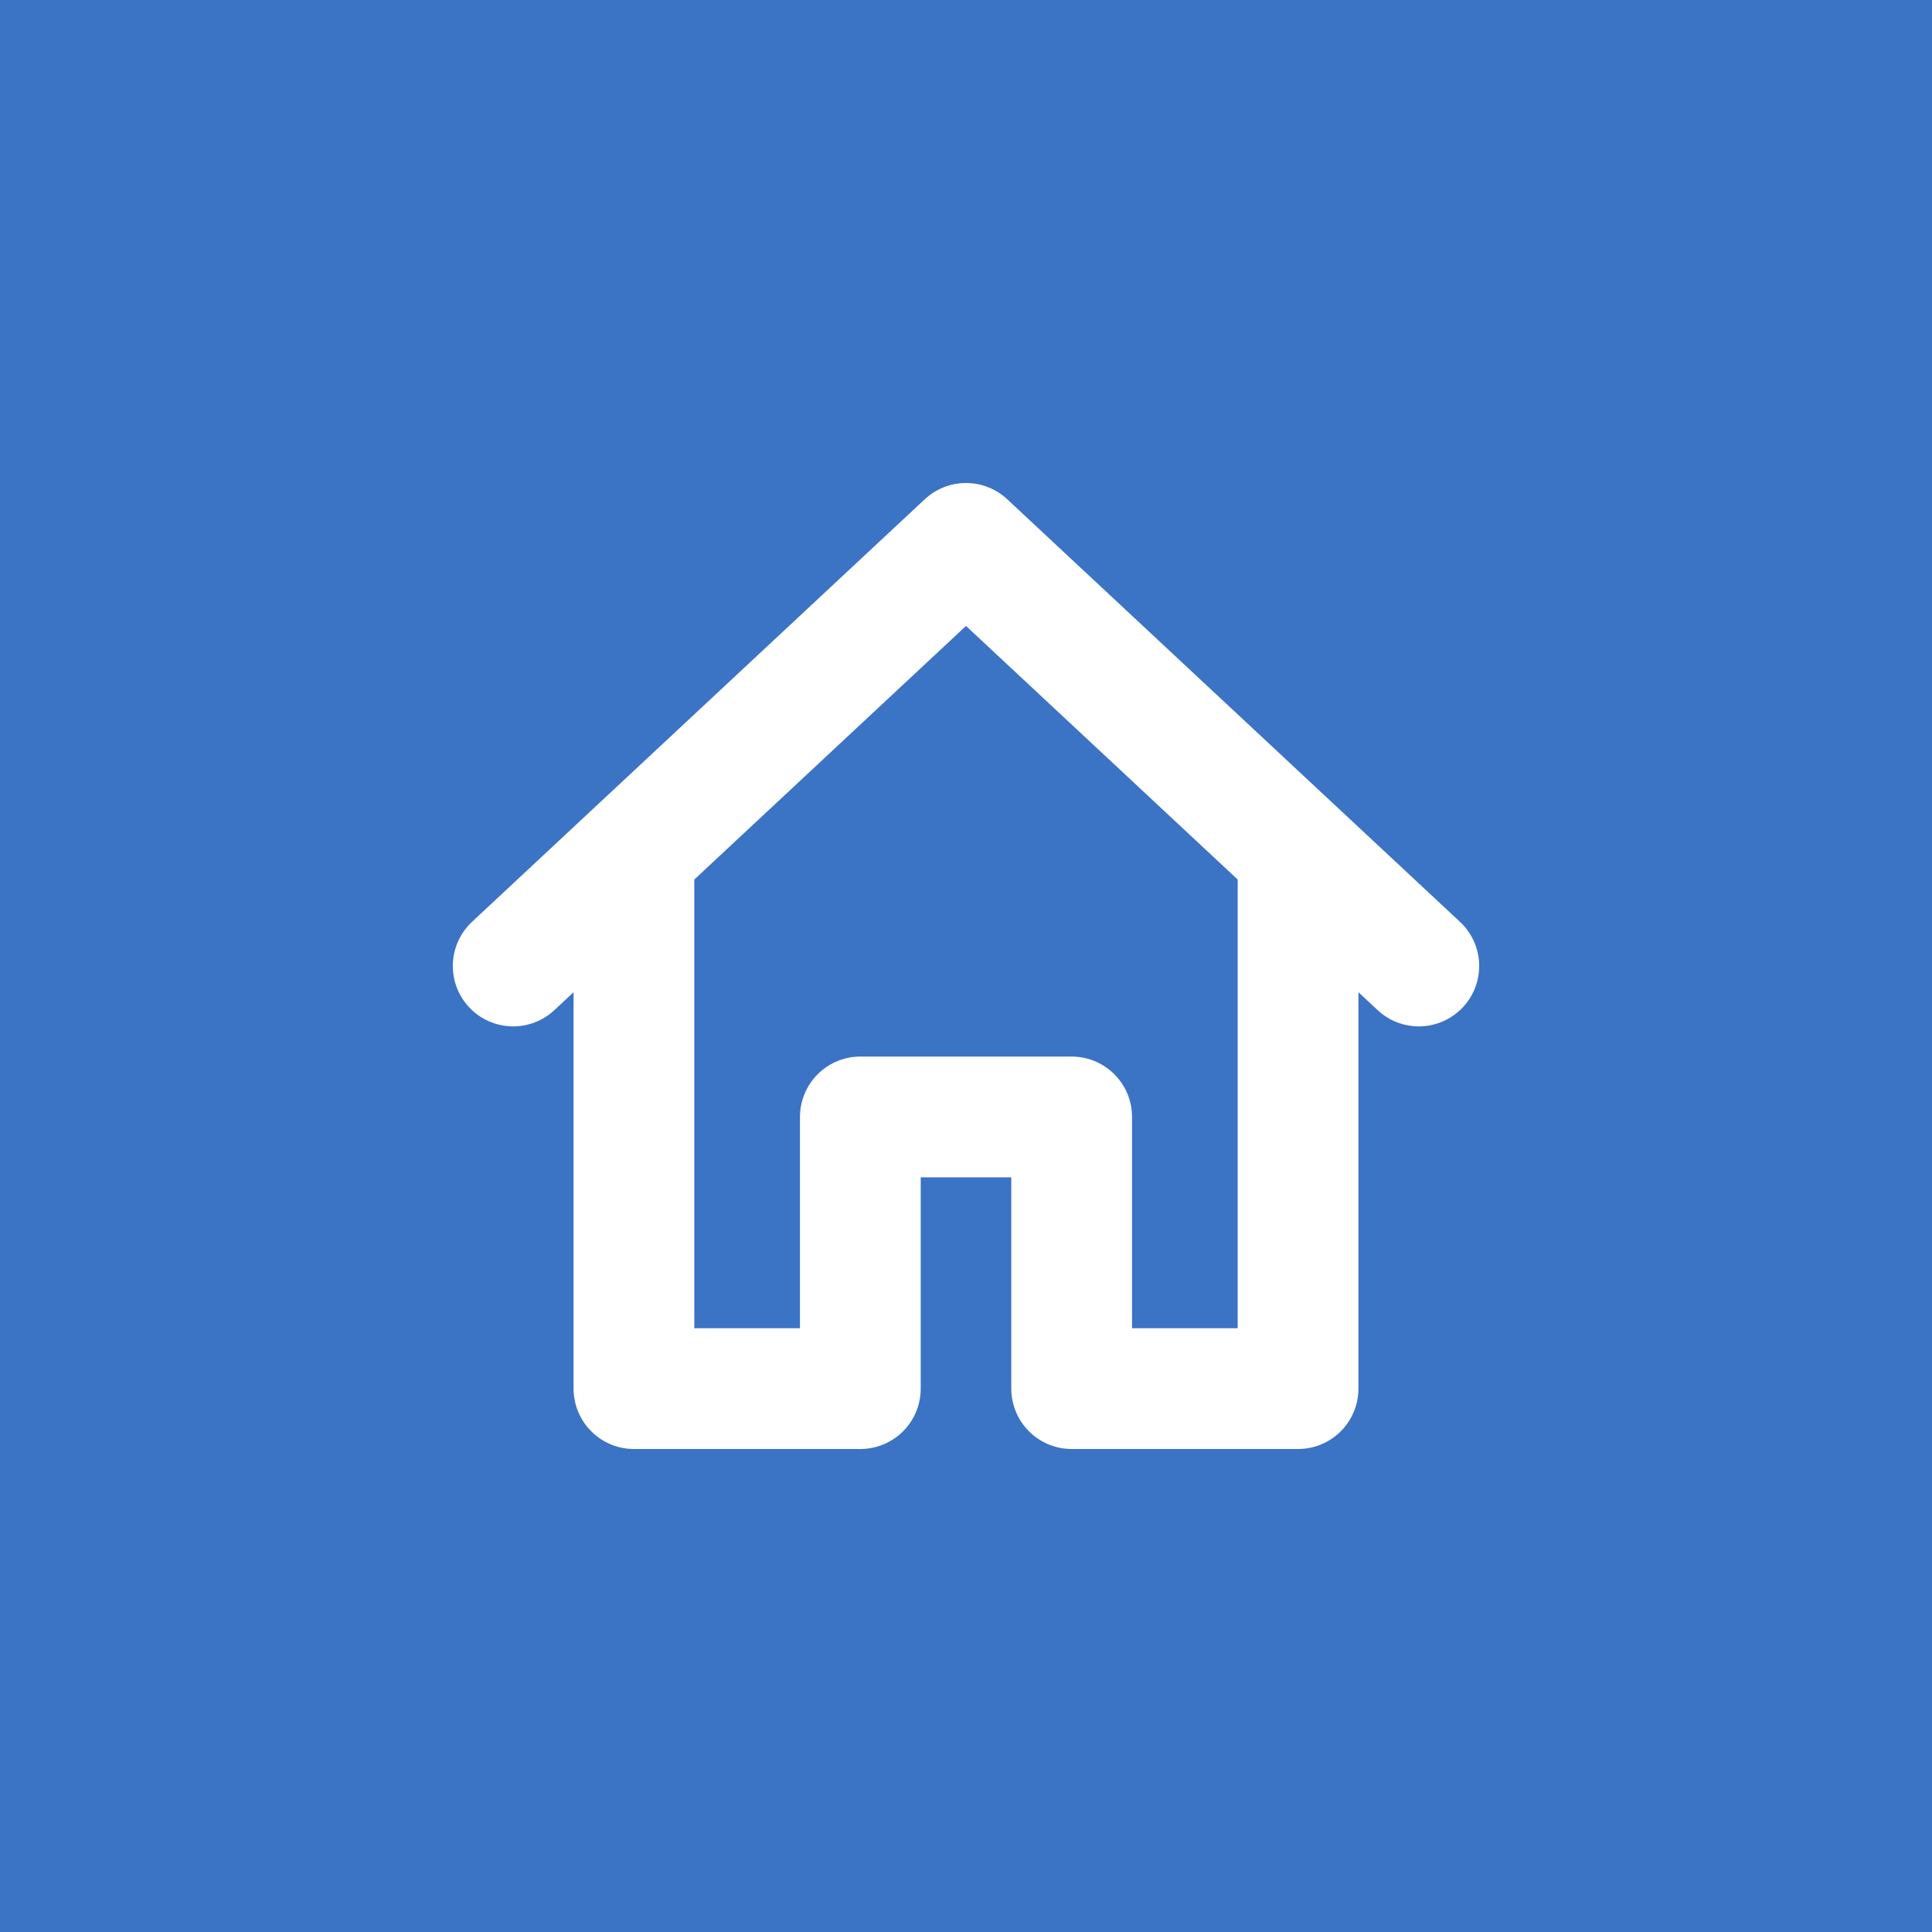
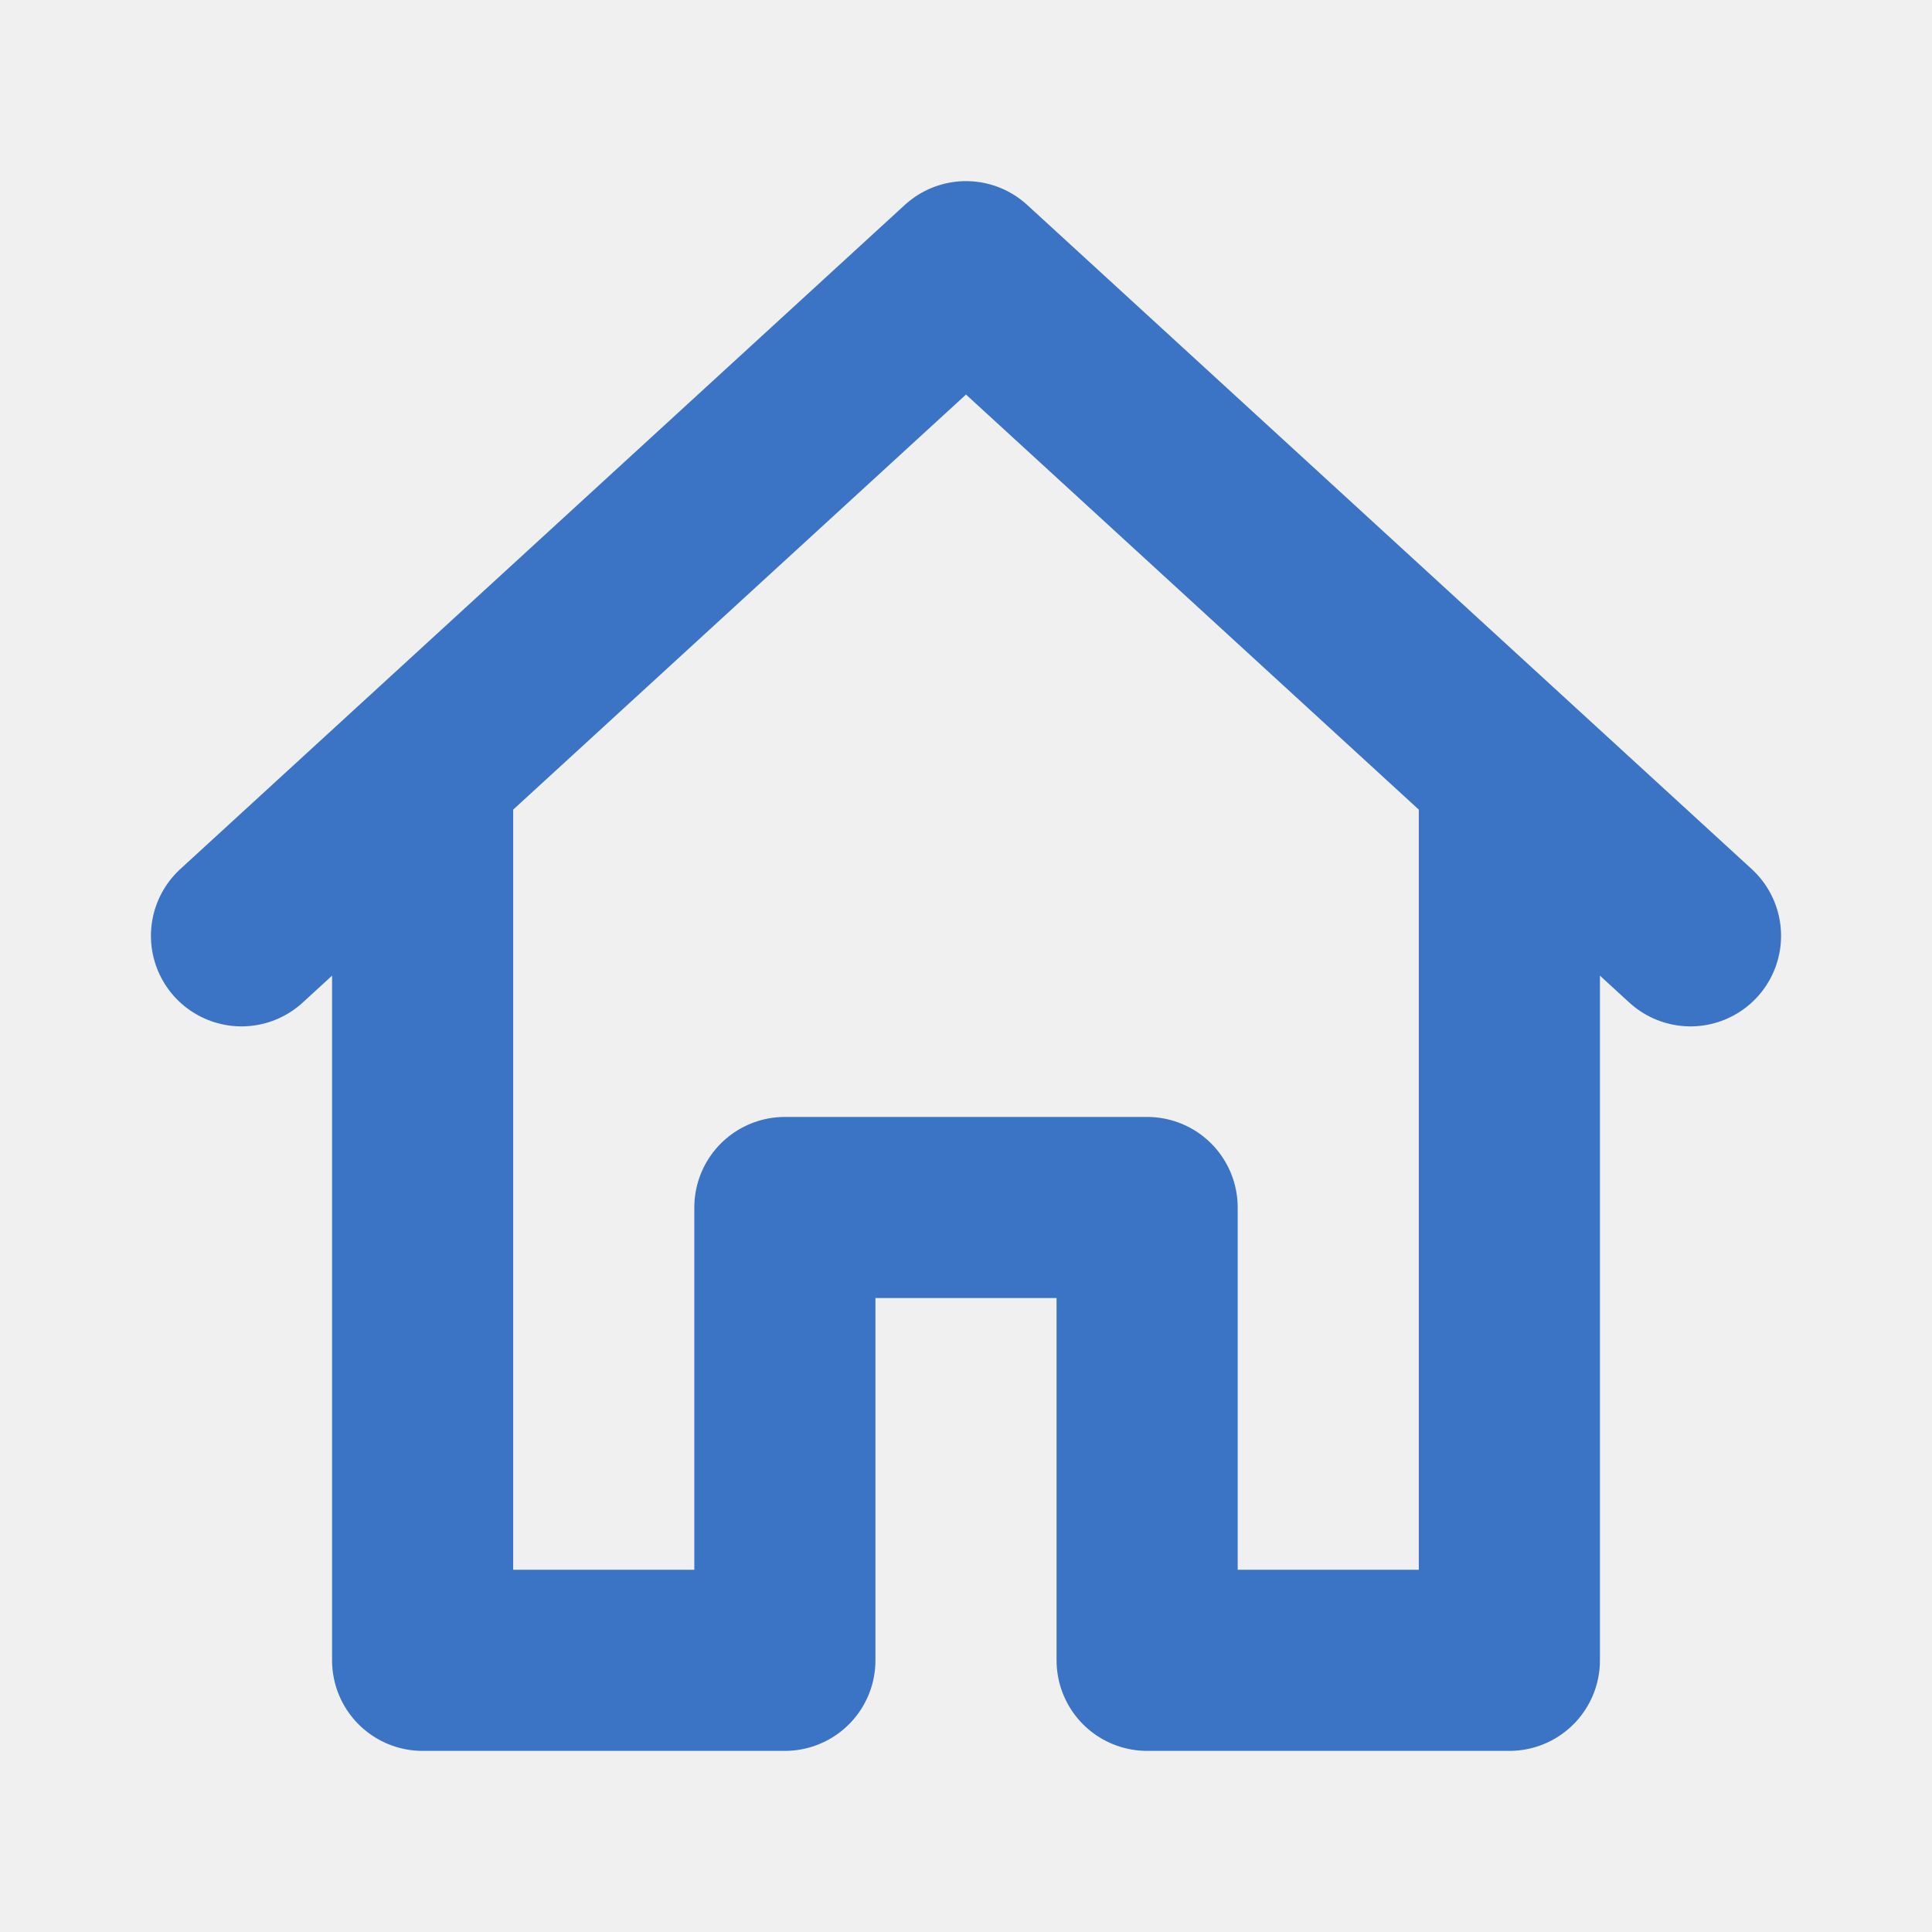
<svg xmlns="http://www.w3.org/2000/svg" viewBox="0 0 64 64">
-   <rect width="64" height="64" fill="#3b73c5" />
-   <path d="M17 32 L32 18 L47 32 M21 28.5 V46 H28.5 V37 H35.5 V46 H43 V28.5" fill="none" stroke="#fff" stroke-width="4" stroke-linecap="round" stroke-linejoin="round" />
+   <path d="M8 31 L32 9 L56 31 M14 26 V55 H26 V40 H38 V55 H50 V26" fill="none" stroke="#3b73c5" stroke-width="6" stroke-linecap="round" stroke-linejoin="round" />
</svg>
